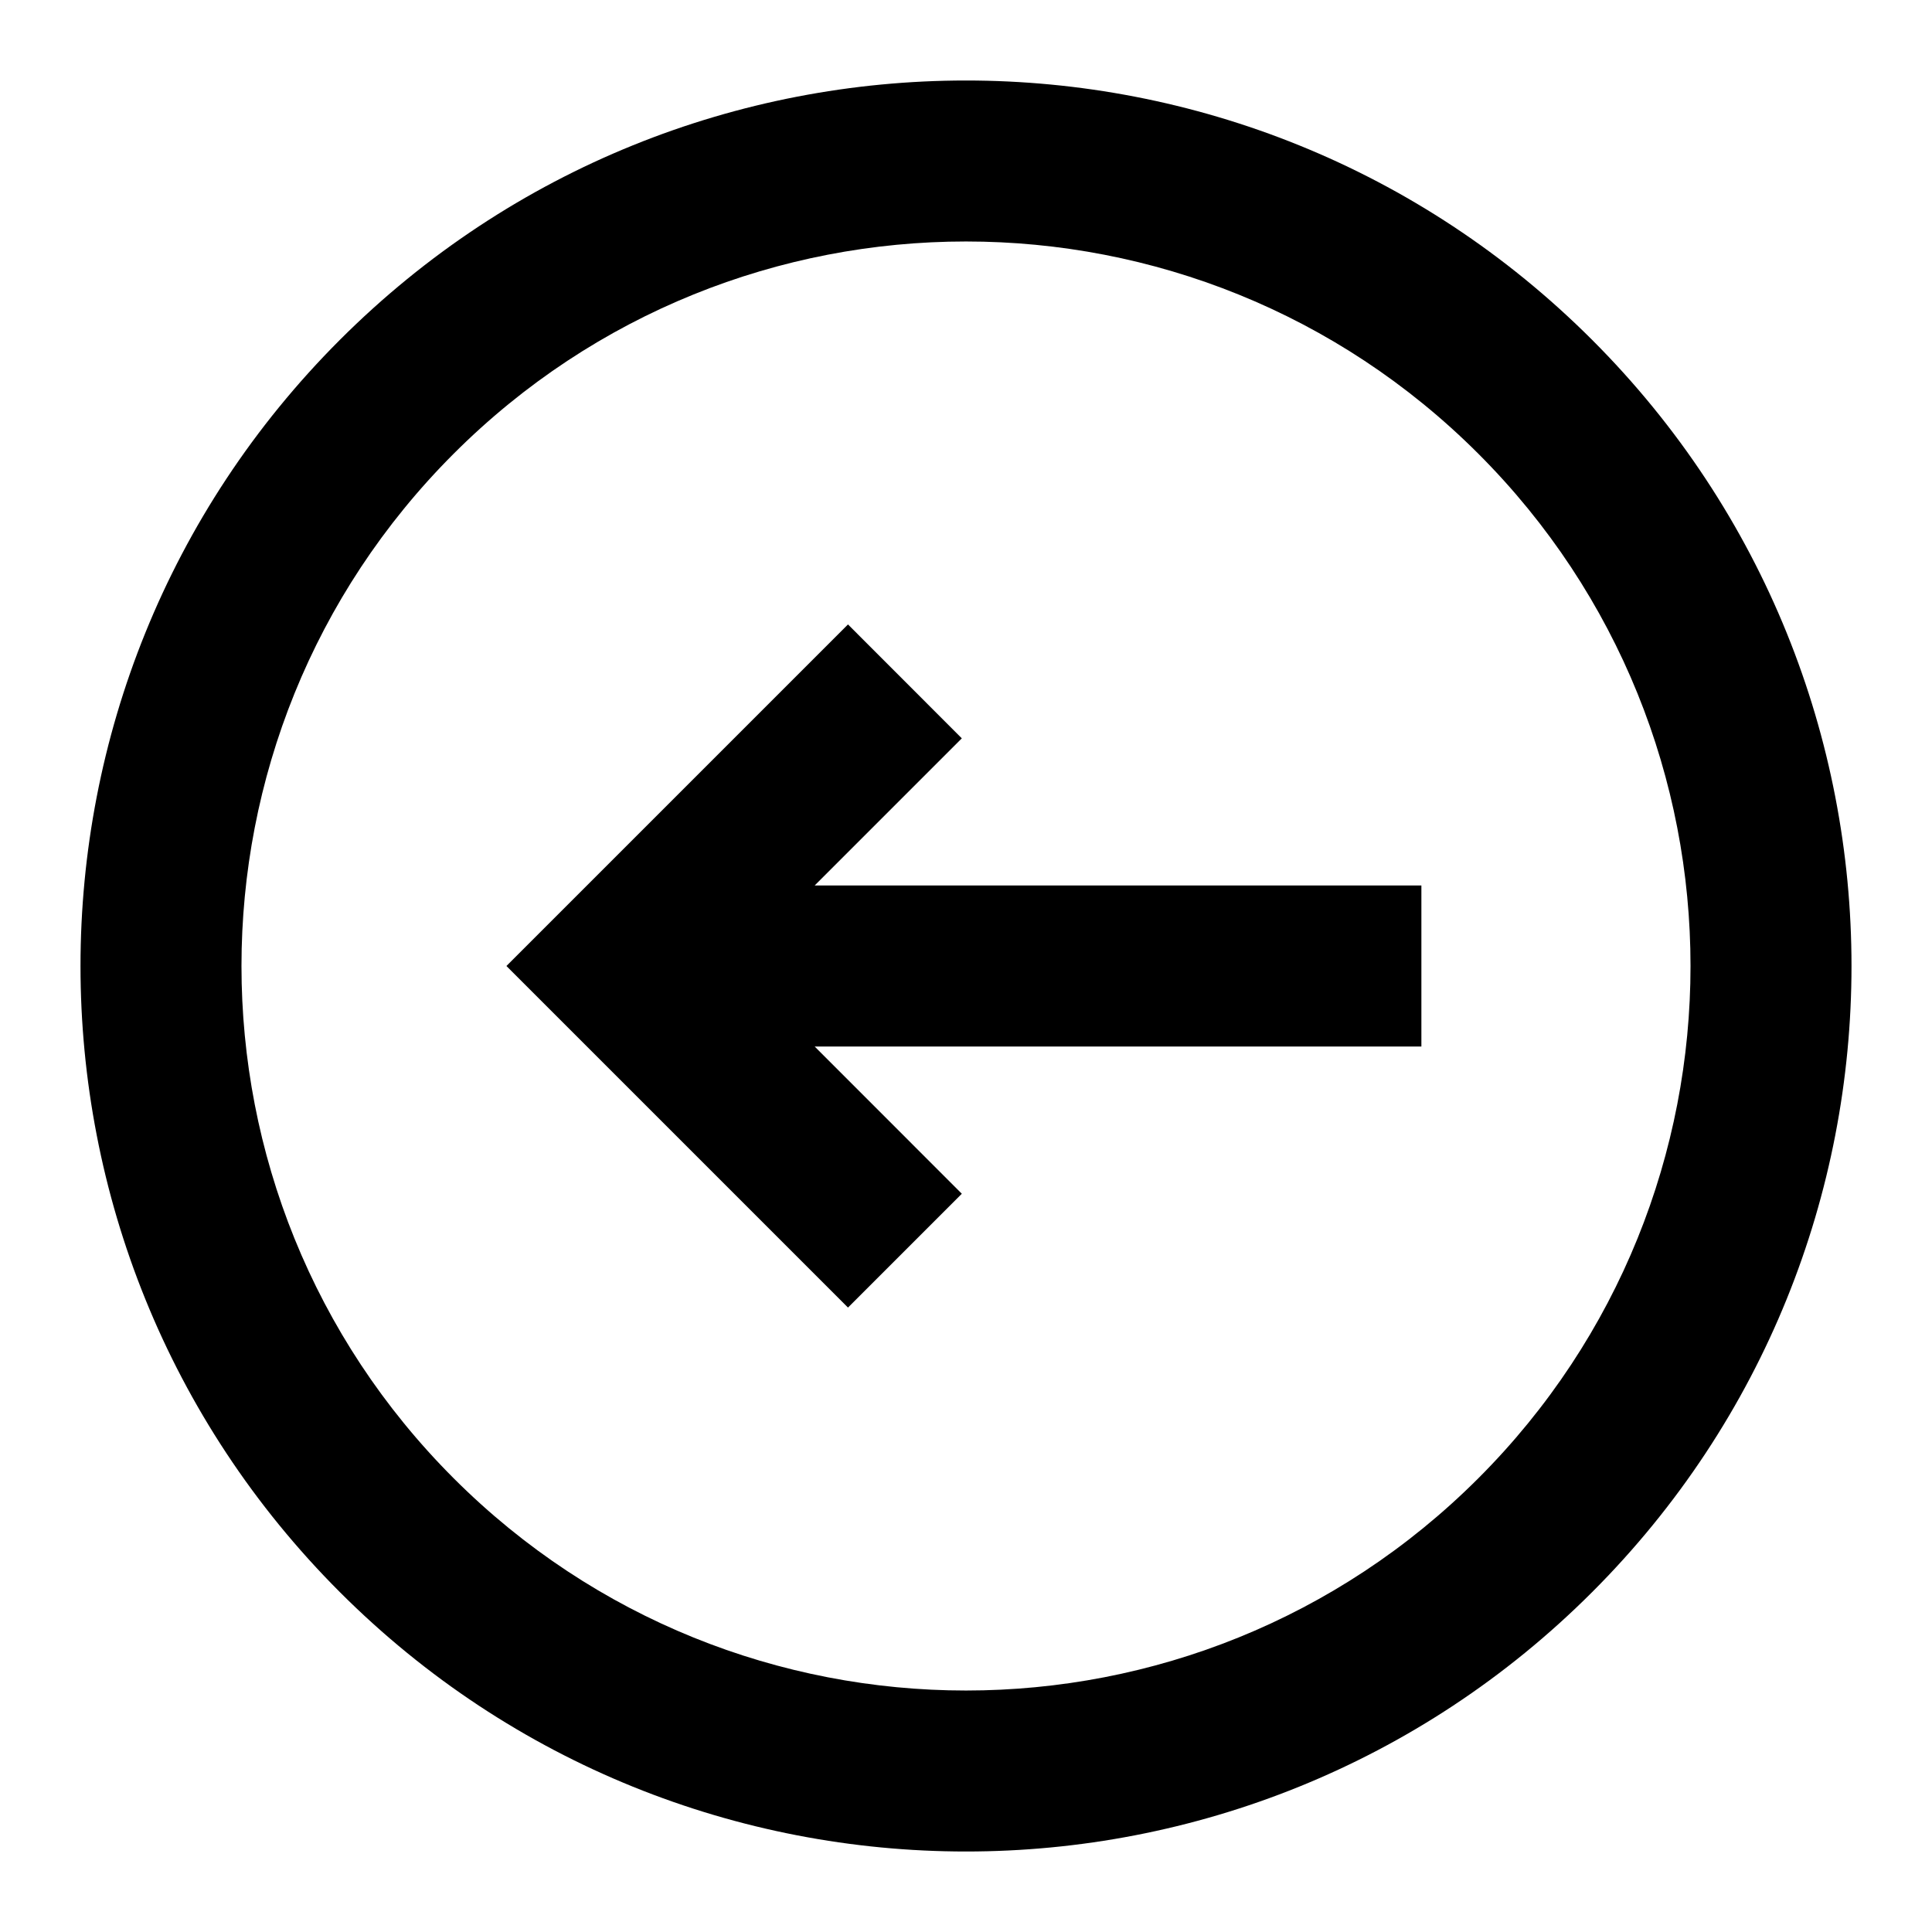
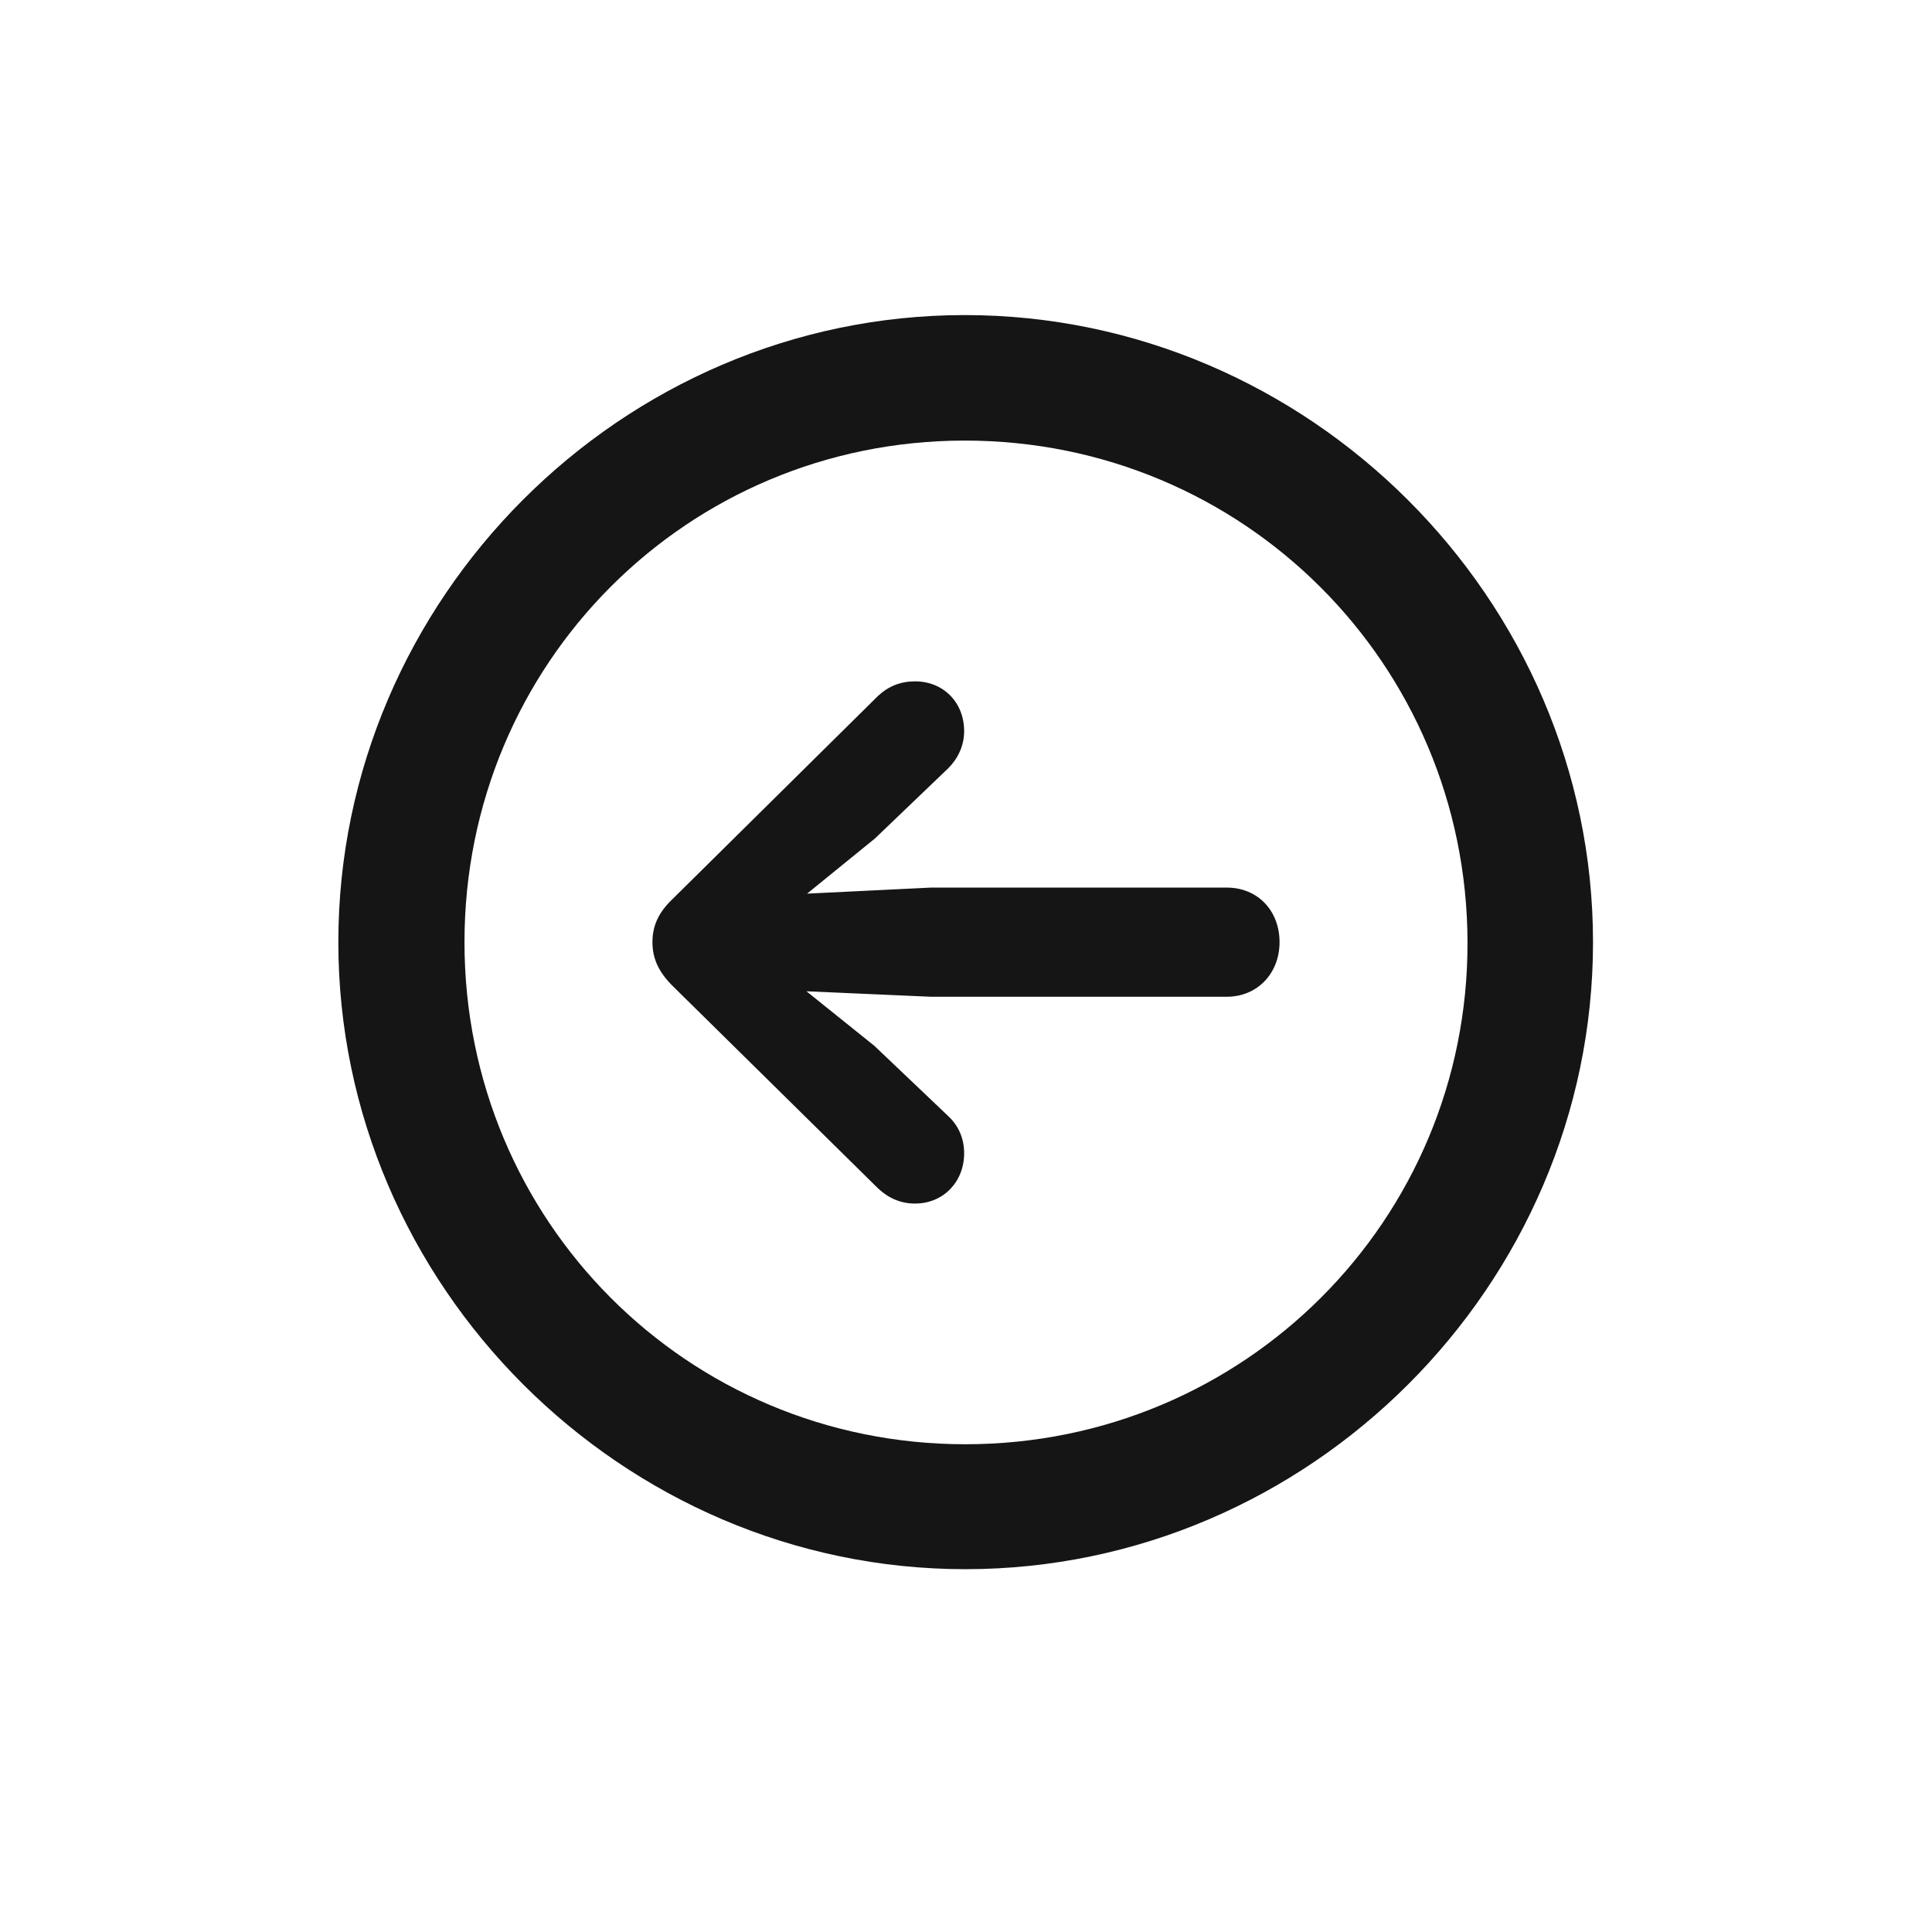
<svg xmlns="http://www.w3.org/2000/svg" width="24" height="24" viewBox="0 0 24 24" fill="none">
-   <path d="M11.948 14.829L10.534 16.243L6.291 12L10.534 7.757L11.948 9.172L10.12 11H17.657V13H10.12L11.948 14.829Z" fill="currentColor" />
-   <path fill-rule="evenodd" clip-rule="evenodd" d="M4.222 19.778C-0.074 15.482 -0.074 8.518 4.222 4.222C8.518 -0.074 15.482 -0.074 19.778 4.222C24.074 8.518 24.074 15.482 19.778 19.778C15.482 24.074 8.518 24.074 4.222 19.778ZM5.636 18.364C2.121 14.849 2.121 9.151 5.636 5.636C9.151 2.121 14.849 2.121 18.364 5.636C21.879 9.151 21.879 14.849 18.364 18.364C14.849 21.879 9.151 21.879 5.636 18.364Z" fill="currentColor" />
+   <path d="M11.992 19.493C16.264 19.493 19.789 15.968 19.789 11.704C19.789 7.44 16.256 3.914 11.985 3.914C7.721 3.914 4.203 7.44 4.203 11.704C4.203 15.968 7.728 19.493 11.992 19.493ZM11.992 17.941C8.534 17.941 5.77 15.162 5.77 11.704C5.77 8.246 8.534 5.473 11.985 5.473C15.443 5.473 18.222 8.246 18.23 11.704C18.238 15.162 15.45 17.941 11.992 17.941ZM8.105 11.704C8.105 11.915 8.188 12.08 8.354 12.246L10.907 14.762C11.036 14.883 11.186 14.951 11.367 14.951C11.721 14.951 11.977 14.679 11.977 14.325C11.977 14.137 11.902 13.979 11.781 13.866L10.862 12.992L10.018 12.314L11.563 12.382H15.239C15.623 12.382 15.895 12.088 15.895 11.704C15.895 11.312 15.623 11.026 15.239 11.026H11.563L10.026 11.101L10.87 10.415L11.781 9.542C11.894 9.429 11.977 9.27 11.977 9.082C11.977 8.728 11.721 8.464 11.367 8.464C11.186 8.464 11.036 8.525 10.907 8.645L8.354 11.169C8.18 11.335 8.105 11.5 8.105 11.704Z" fill="#151515" />
</svg>
